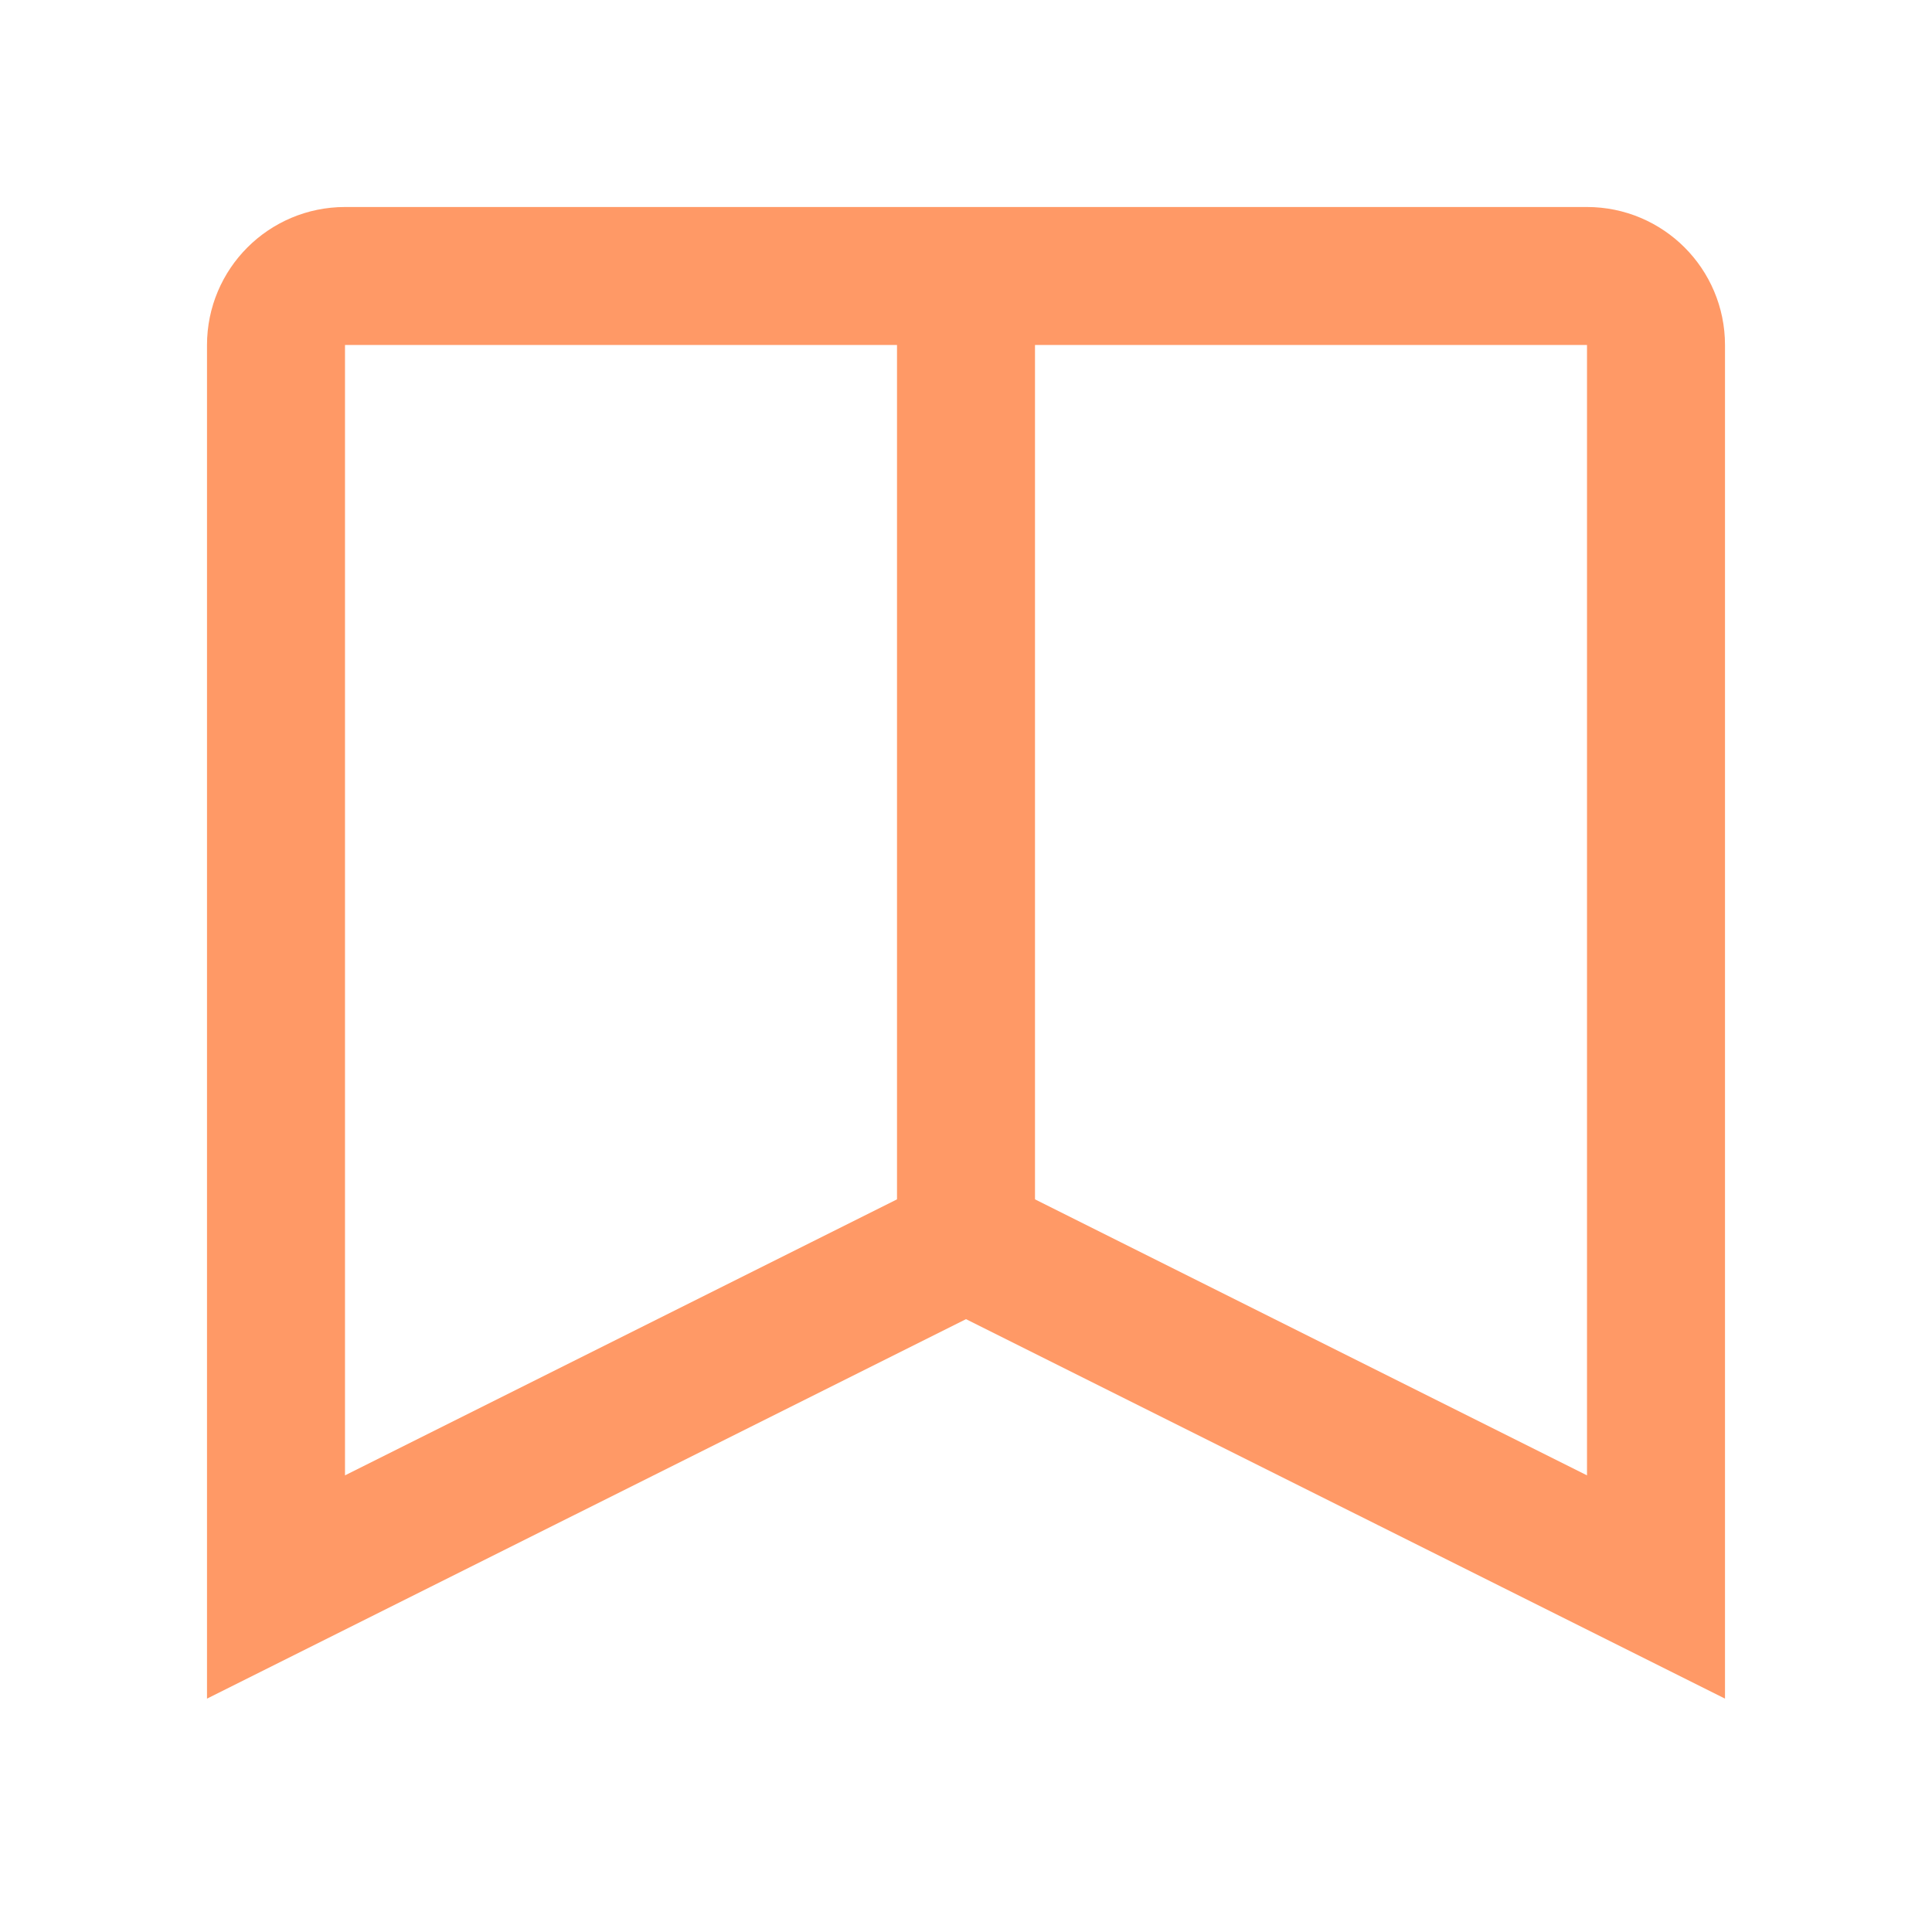
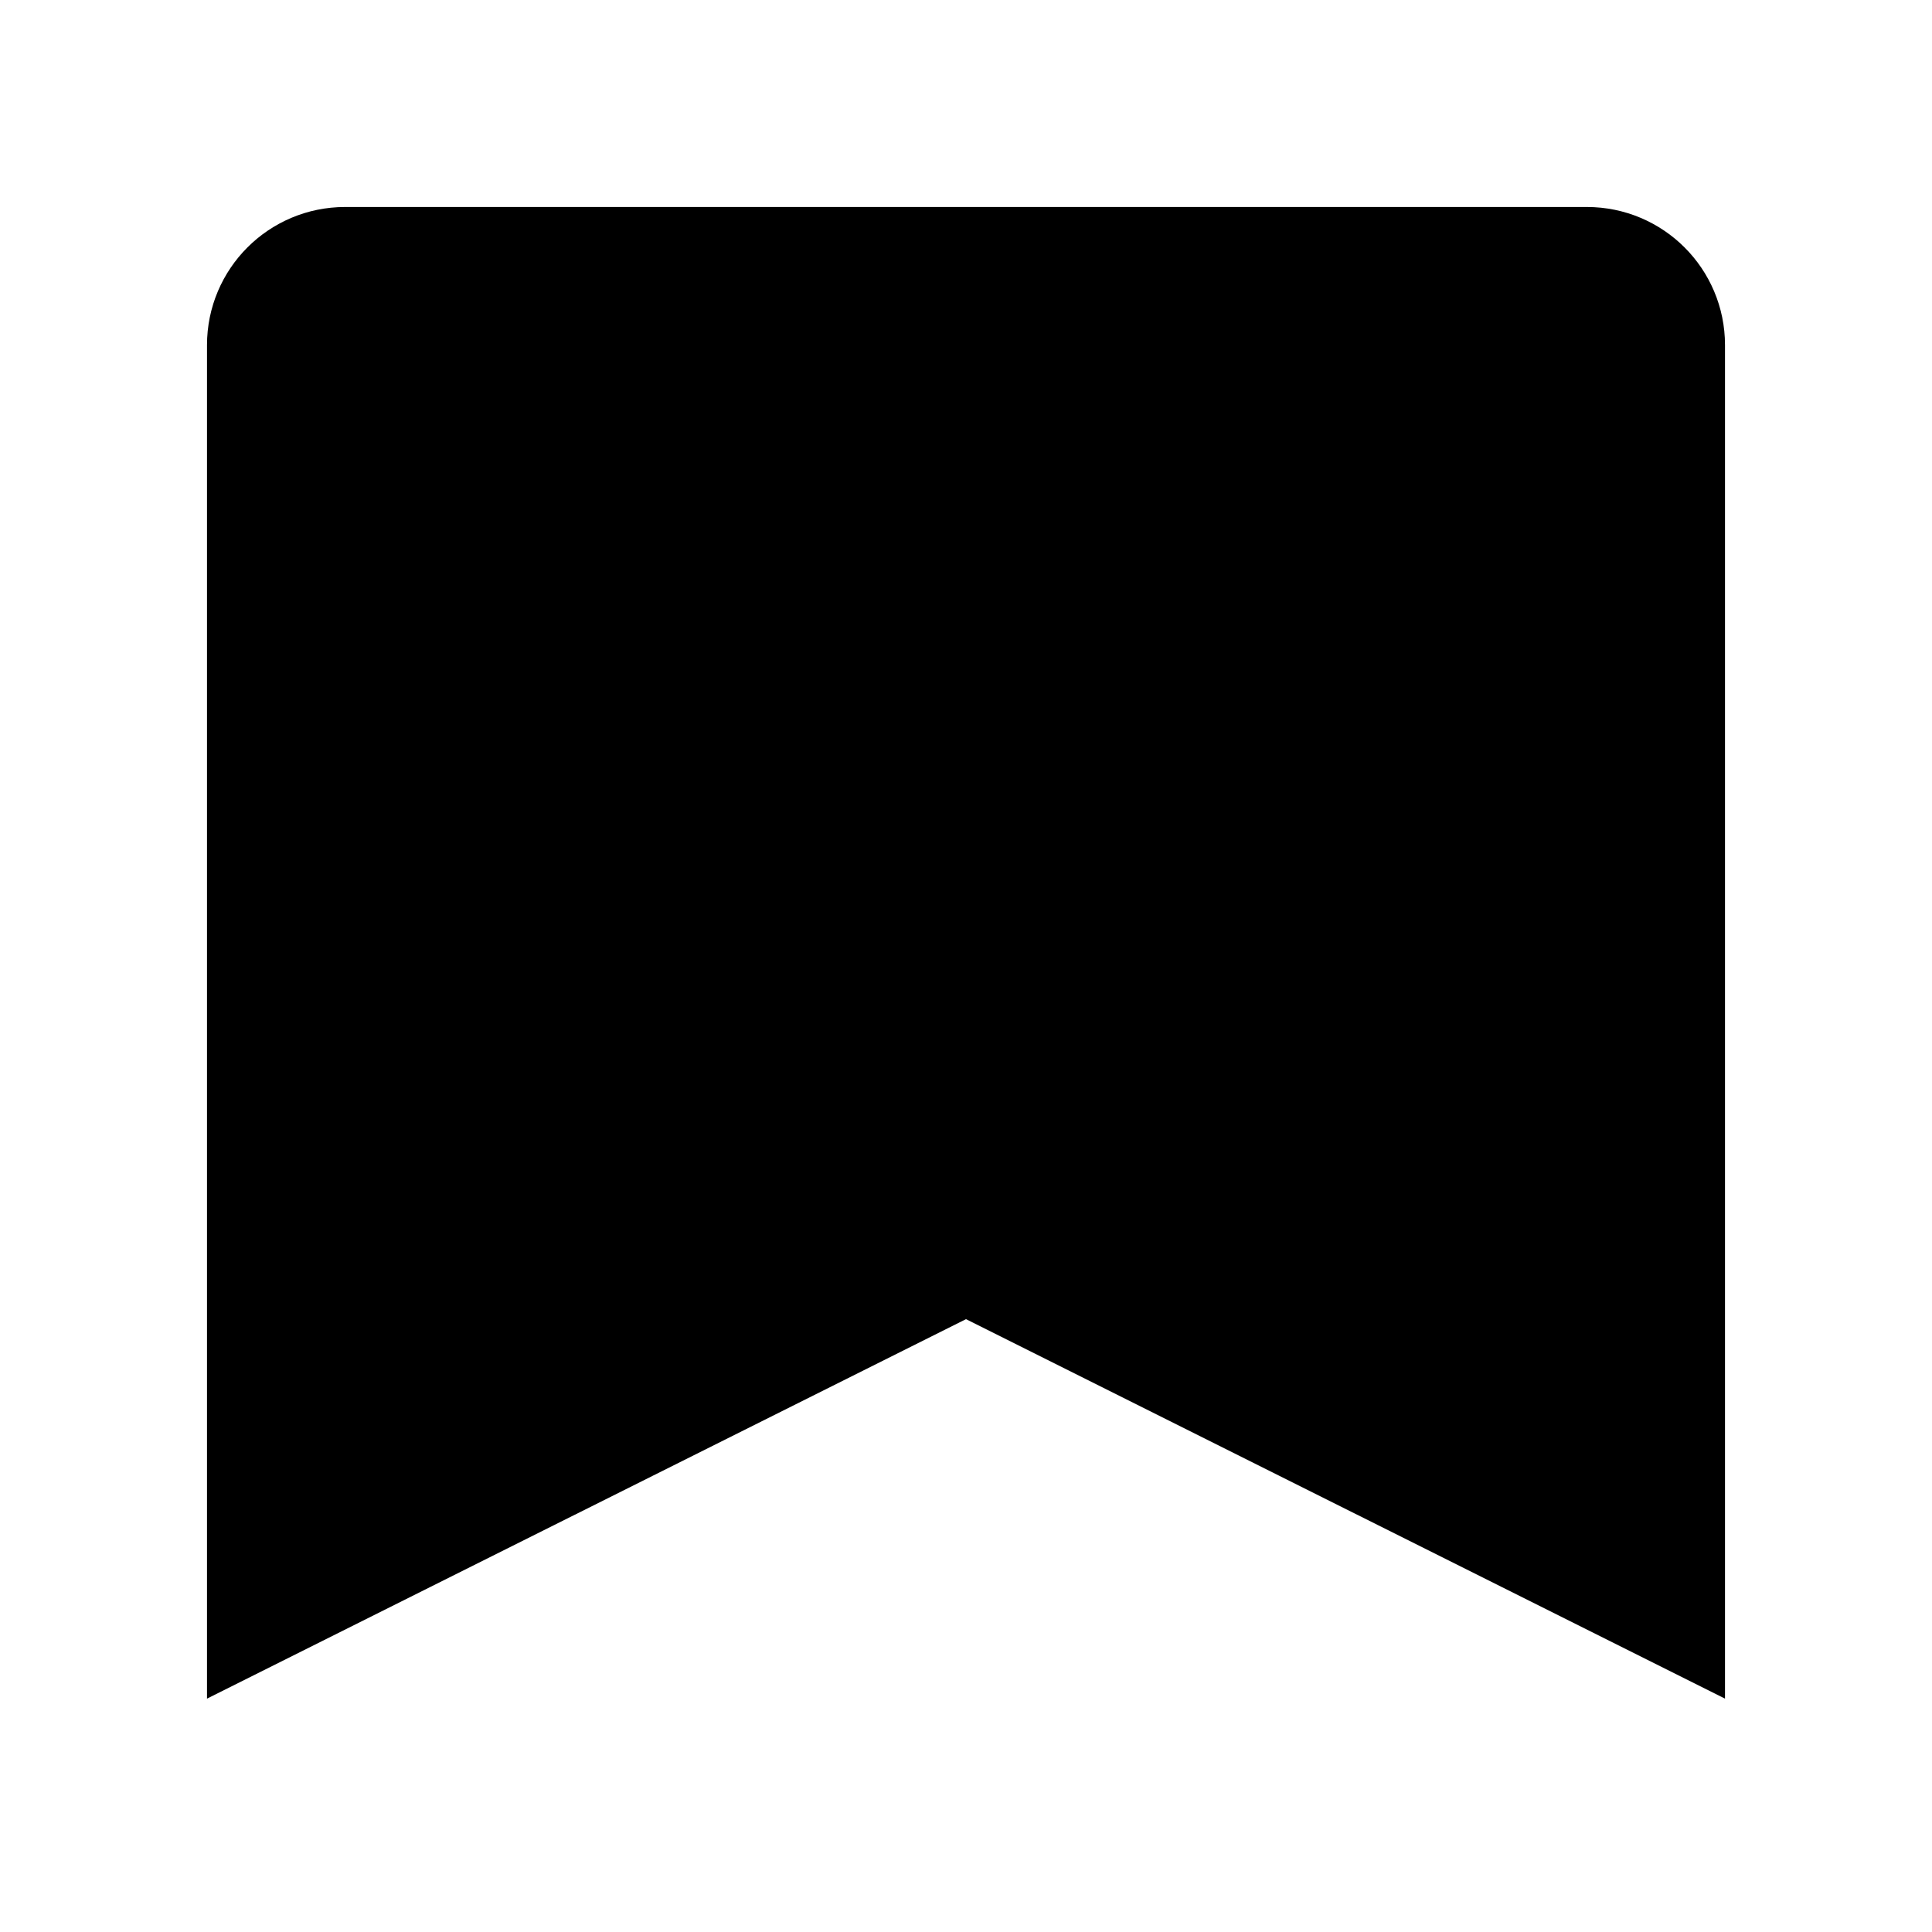
- <svg width="10.5" height="10.5" viewBox="0 0 14 14" fill="none">
-   <path d="M2 2.5V11.5L7 9L12 11.5V2.5C12 2.224 11.776 2 11.5 2H2.5C2.224 2 2 2.224 2 2.5Z" stroke="#FF9966" strokeWidth="1.17" strokeLinecap="round" strokeLinejoin="round" />
-   <path d="M7 9V2" stroke="#FF9966" strokeWidth="1.17" strokeLinecap="round" strokeLinejoin="round" />
+ <svg width="100%" height="100%" viewBox="0 0 14 14" fill="currentColor">
+   <path d="M2 2.5V11.5L7 9L12 11.5V2.5C12 2.224 11.776 2 11.5 2H2.5C2.224 2 2 2.224 2 2.5Z" stroke="currentColor" strokeWidth="1.17" strokeLinecap="round" strokeLinejoin="round" />
+   <path d="M7 9V2" stroke="currentColor" strokeWidth="1.17" strokeLinecap="round" strokeLinejoin="round" />
</svg>
